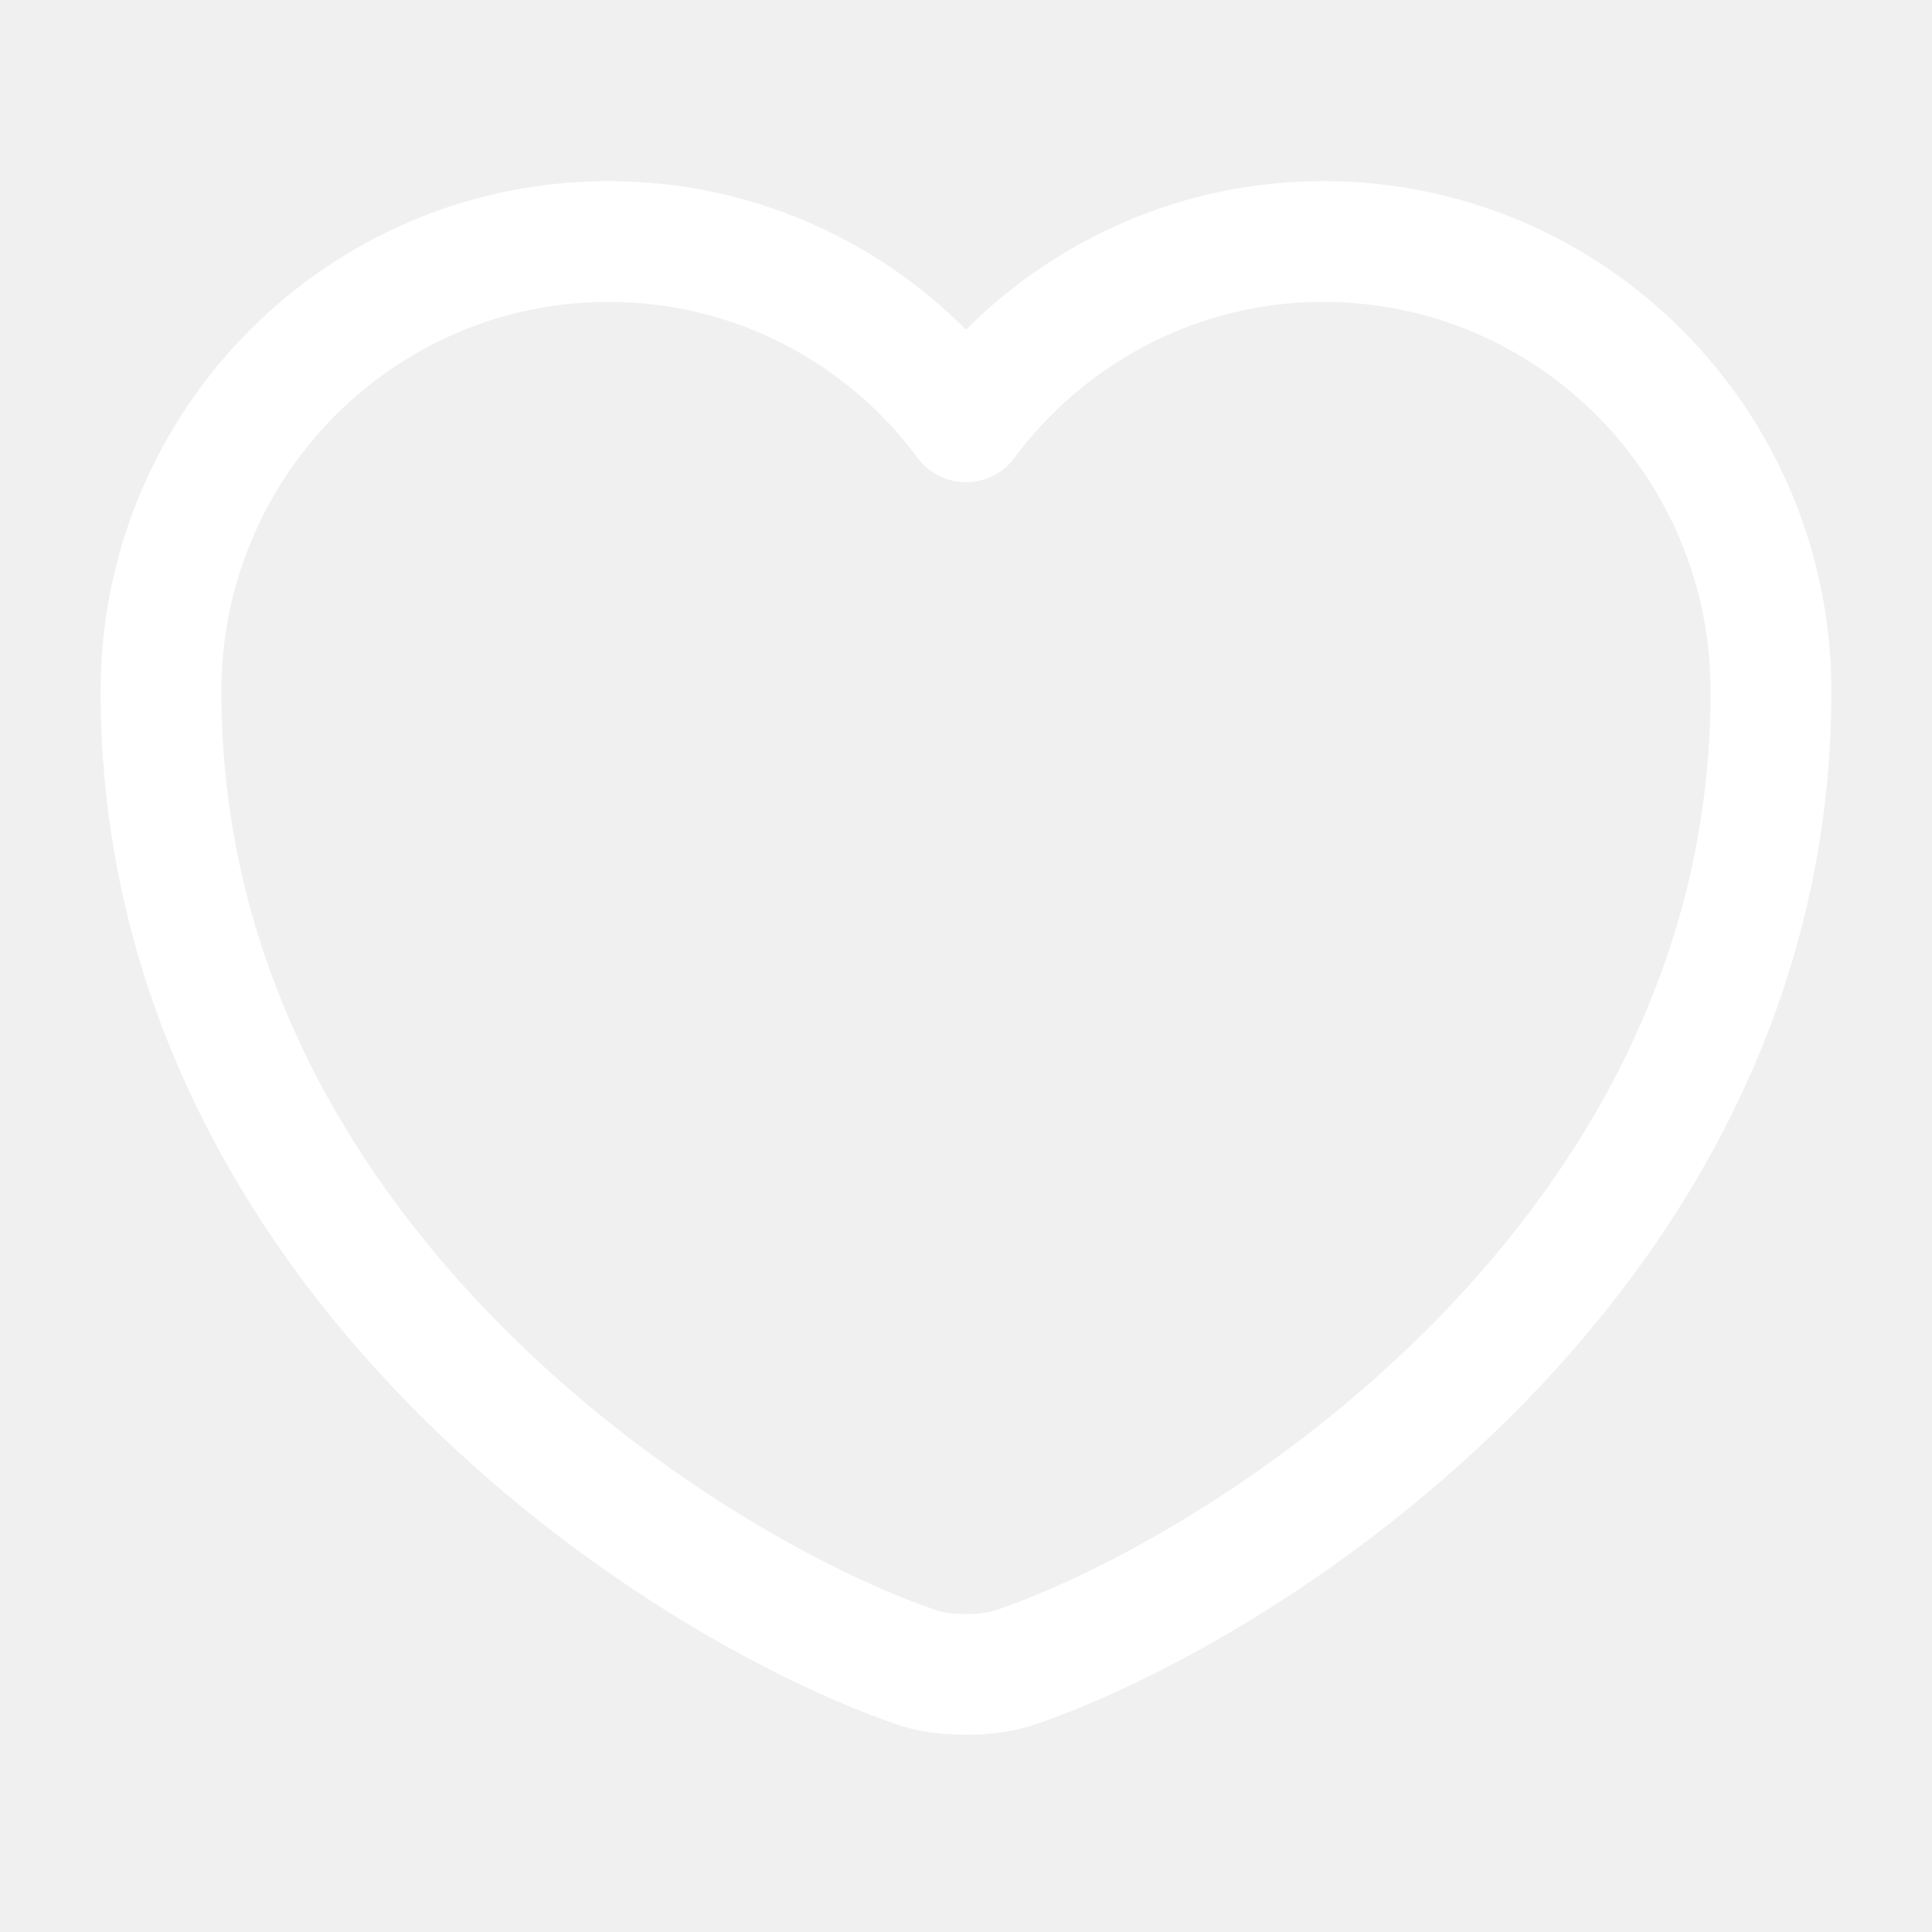
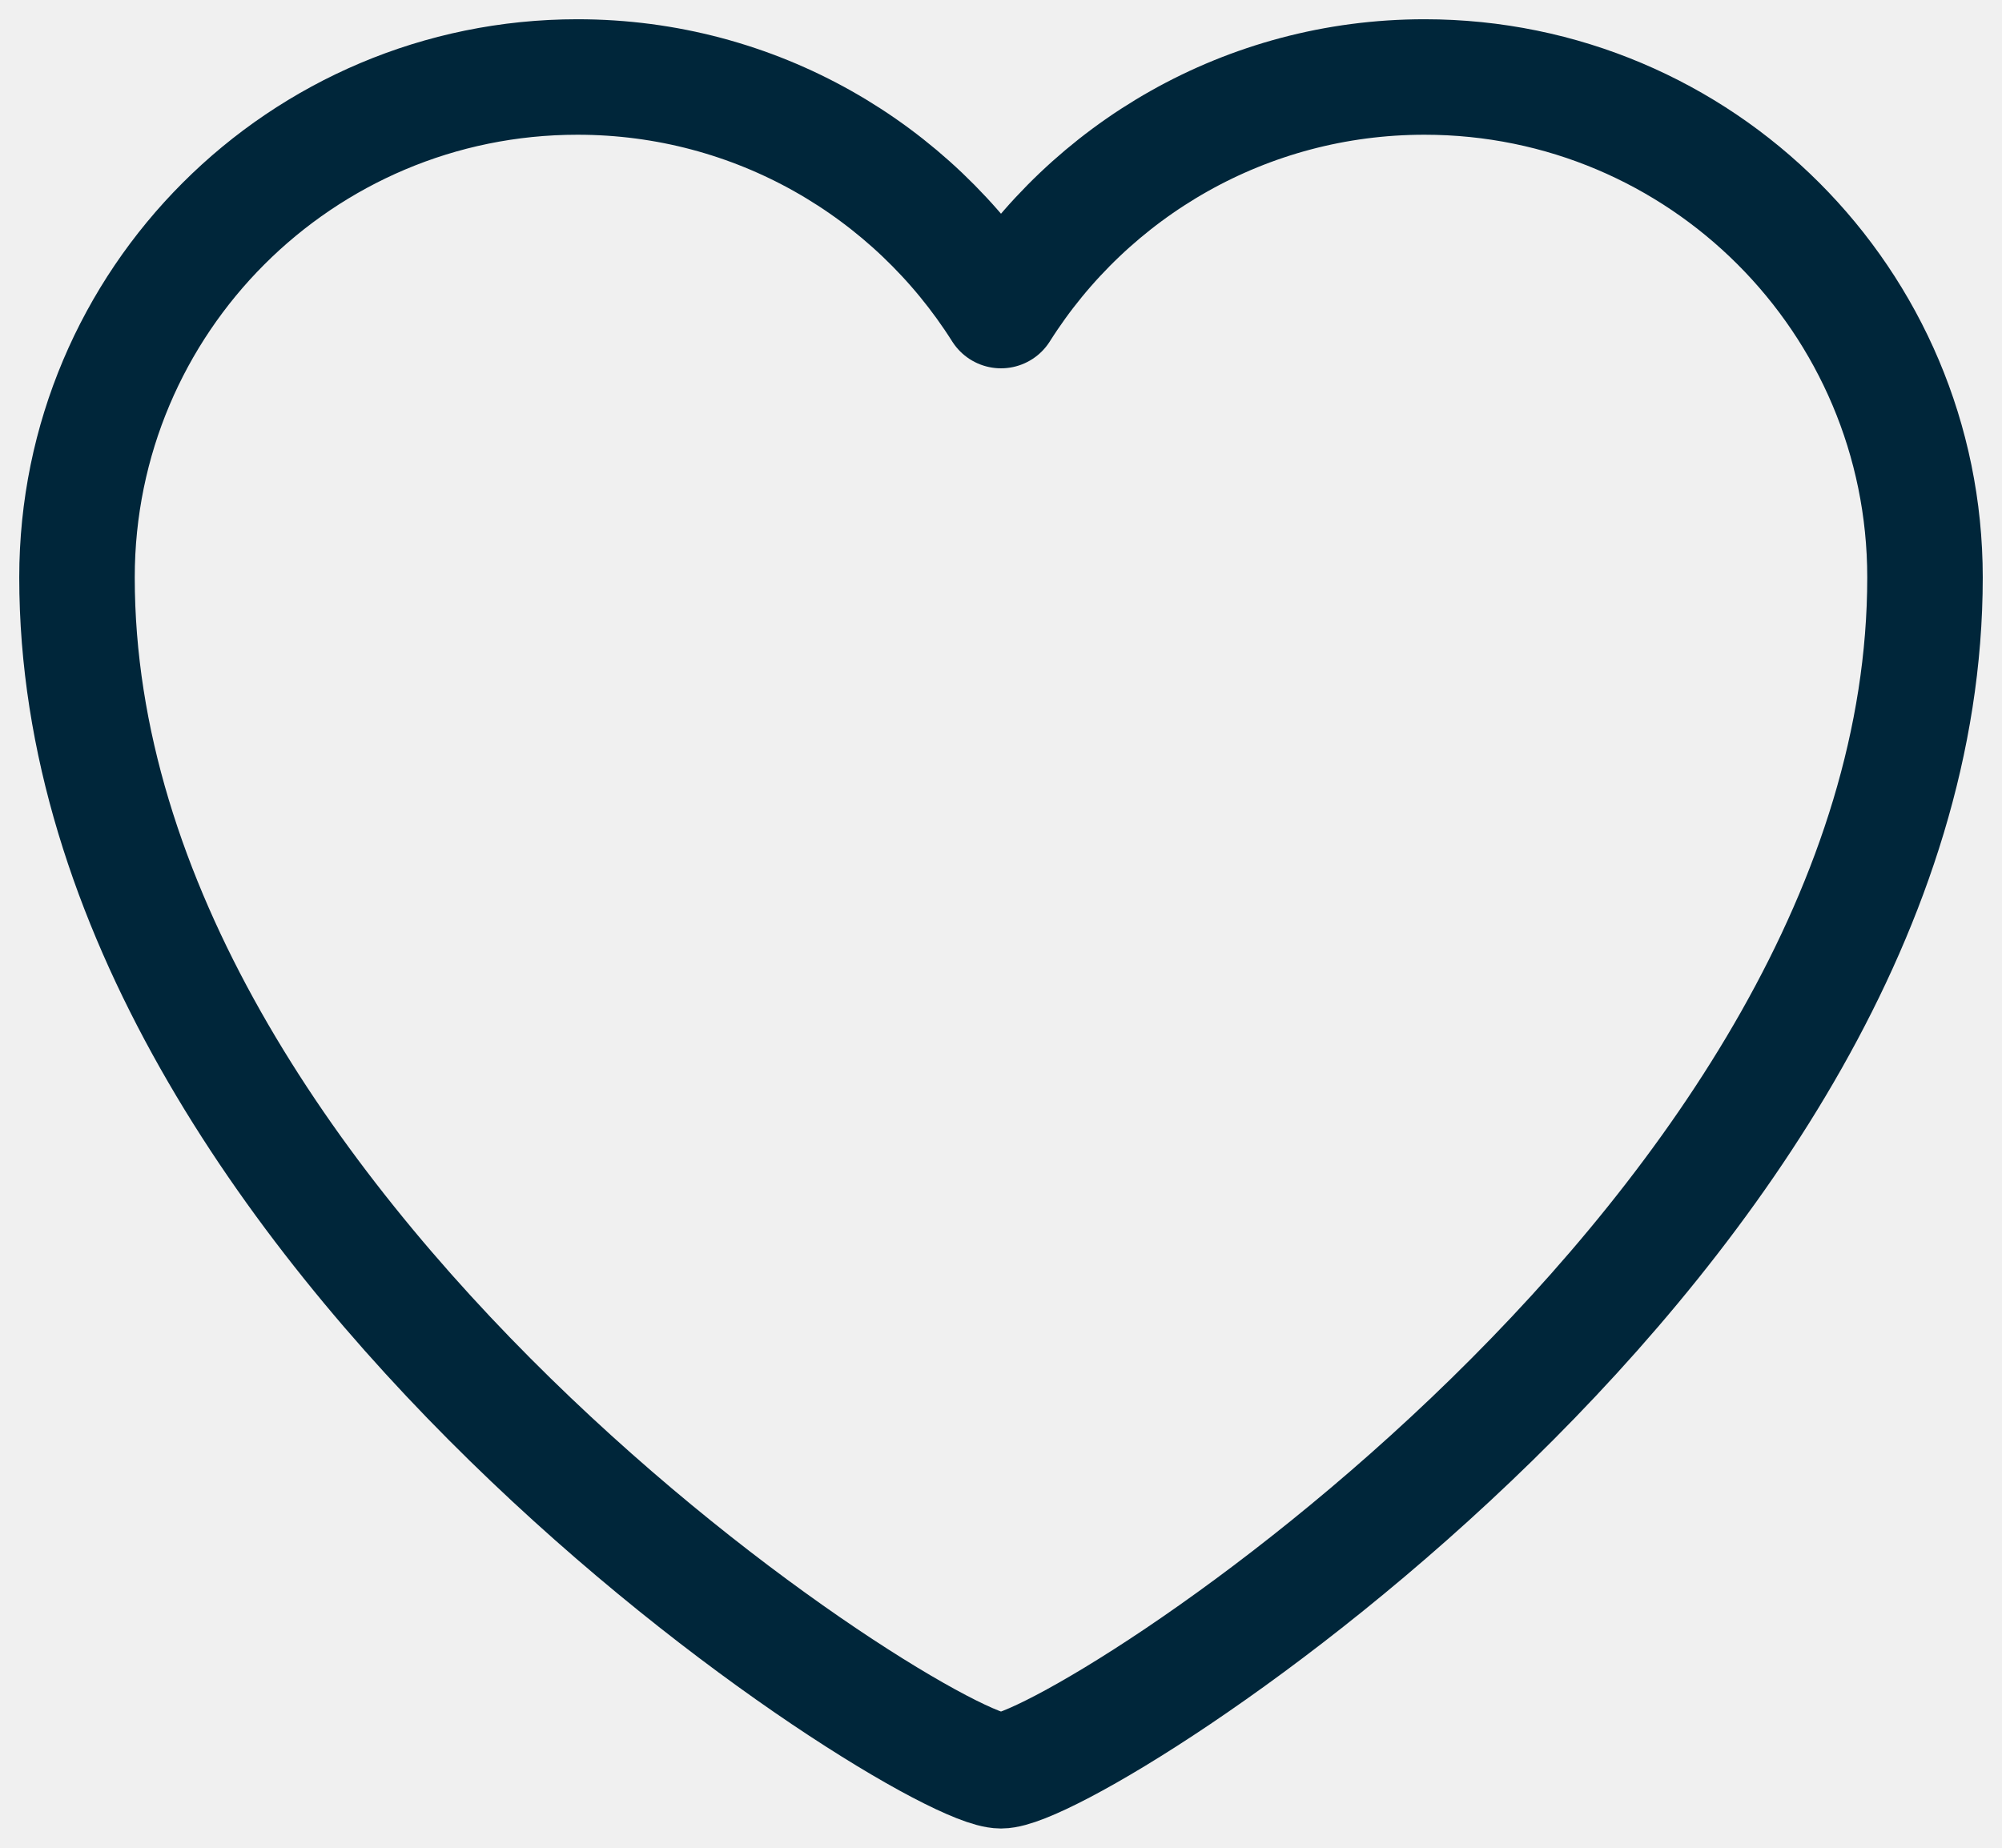
- <svg xmlns="http://www.w3.org/2000/svg" width="24" height="24" viewBox="0 0 24 24" fill="none">
-   <path fill-rule="evenodd" clip-rule="evenodd" d="M7.56 3.75C4.908 3.75 2.75 5.911 2.75 8.59C2.75 11.841 4.251 14.445 6.139 16.38C8.037 18.324 10.28 19.542 11.622 20L11.63 20.003L11.63 20.003C11.694 20.026 11.829 20.05 12 20.05C12.171 20.05 12.306 20.026 12.37 20.003L12.378 20L12.378 20C13.72 19.542 15.963 18.324 17.861 16.38C19.749 14.445 21.25 11.841 21.25 8.59C21.25 5.911 19.092 3.75 16.44 3.75C14.878 3.75 13.477 4.509 12.602 5.687C12.461 5.878 12.237 5.99 12 5.99C11.763 5.99 11.539 5.878 11.398 5.687C10.523 4.508 9.131 3.75 7.56 3.75ZM1.25 8.59C1.25 5.089 4.072 2.25 7.56 2.25C9.297 2.25 10.865 2.956 12 4.095C13.139 2.956 14.712 2.25 16.44 2.25C19.928 2.25 22.75 5.089 22.75 8.59C22.75 12.339 21.011 15.3 18.934 17.428C16.868 19.544 14.424 20.886 12.866 21.419C12.591 21.515 12.277 21.55 12 21.55C11.723 21.55 11.409 21.515 11.134 21.419C9.577 20.886 7.132 19.544 5.066 17.428C2.989 15.3 1.25 12.339 1.25 8.59Z" fill="white" />
+ <svg xmlns="http://www.w3.org/2000/svg" width="26" height="24" viewBox="0 0 26 24" fill="none">
+   <path d="M13 23C12 23 1 16 1 7.5C1 3.91 3.91 1 7.5 1C9.816 1 11.849 2.211 13 4.034C14.151 2.211 16.184 1 18.5 1C22.09 1 25 3.91 25 7.5C25 16 14 23 13 23Z" stroke="#00263A" stroke-width="1.5" stroke-linejoin="round" />
</svg>
